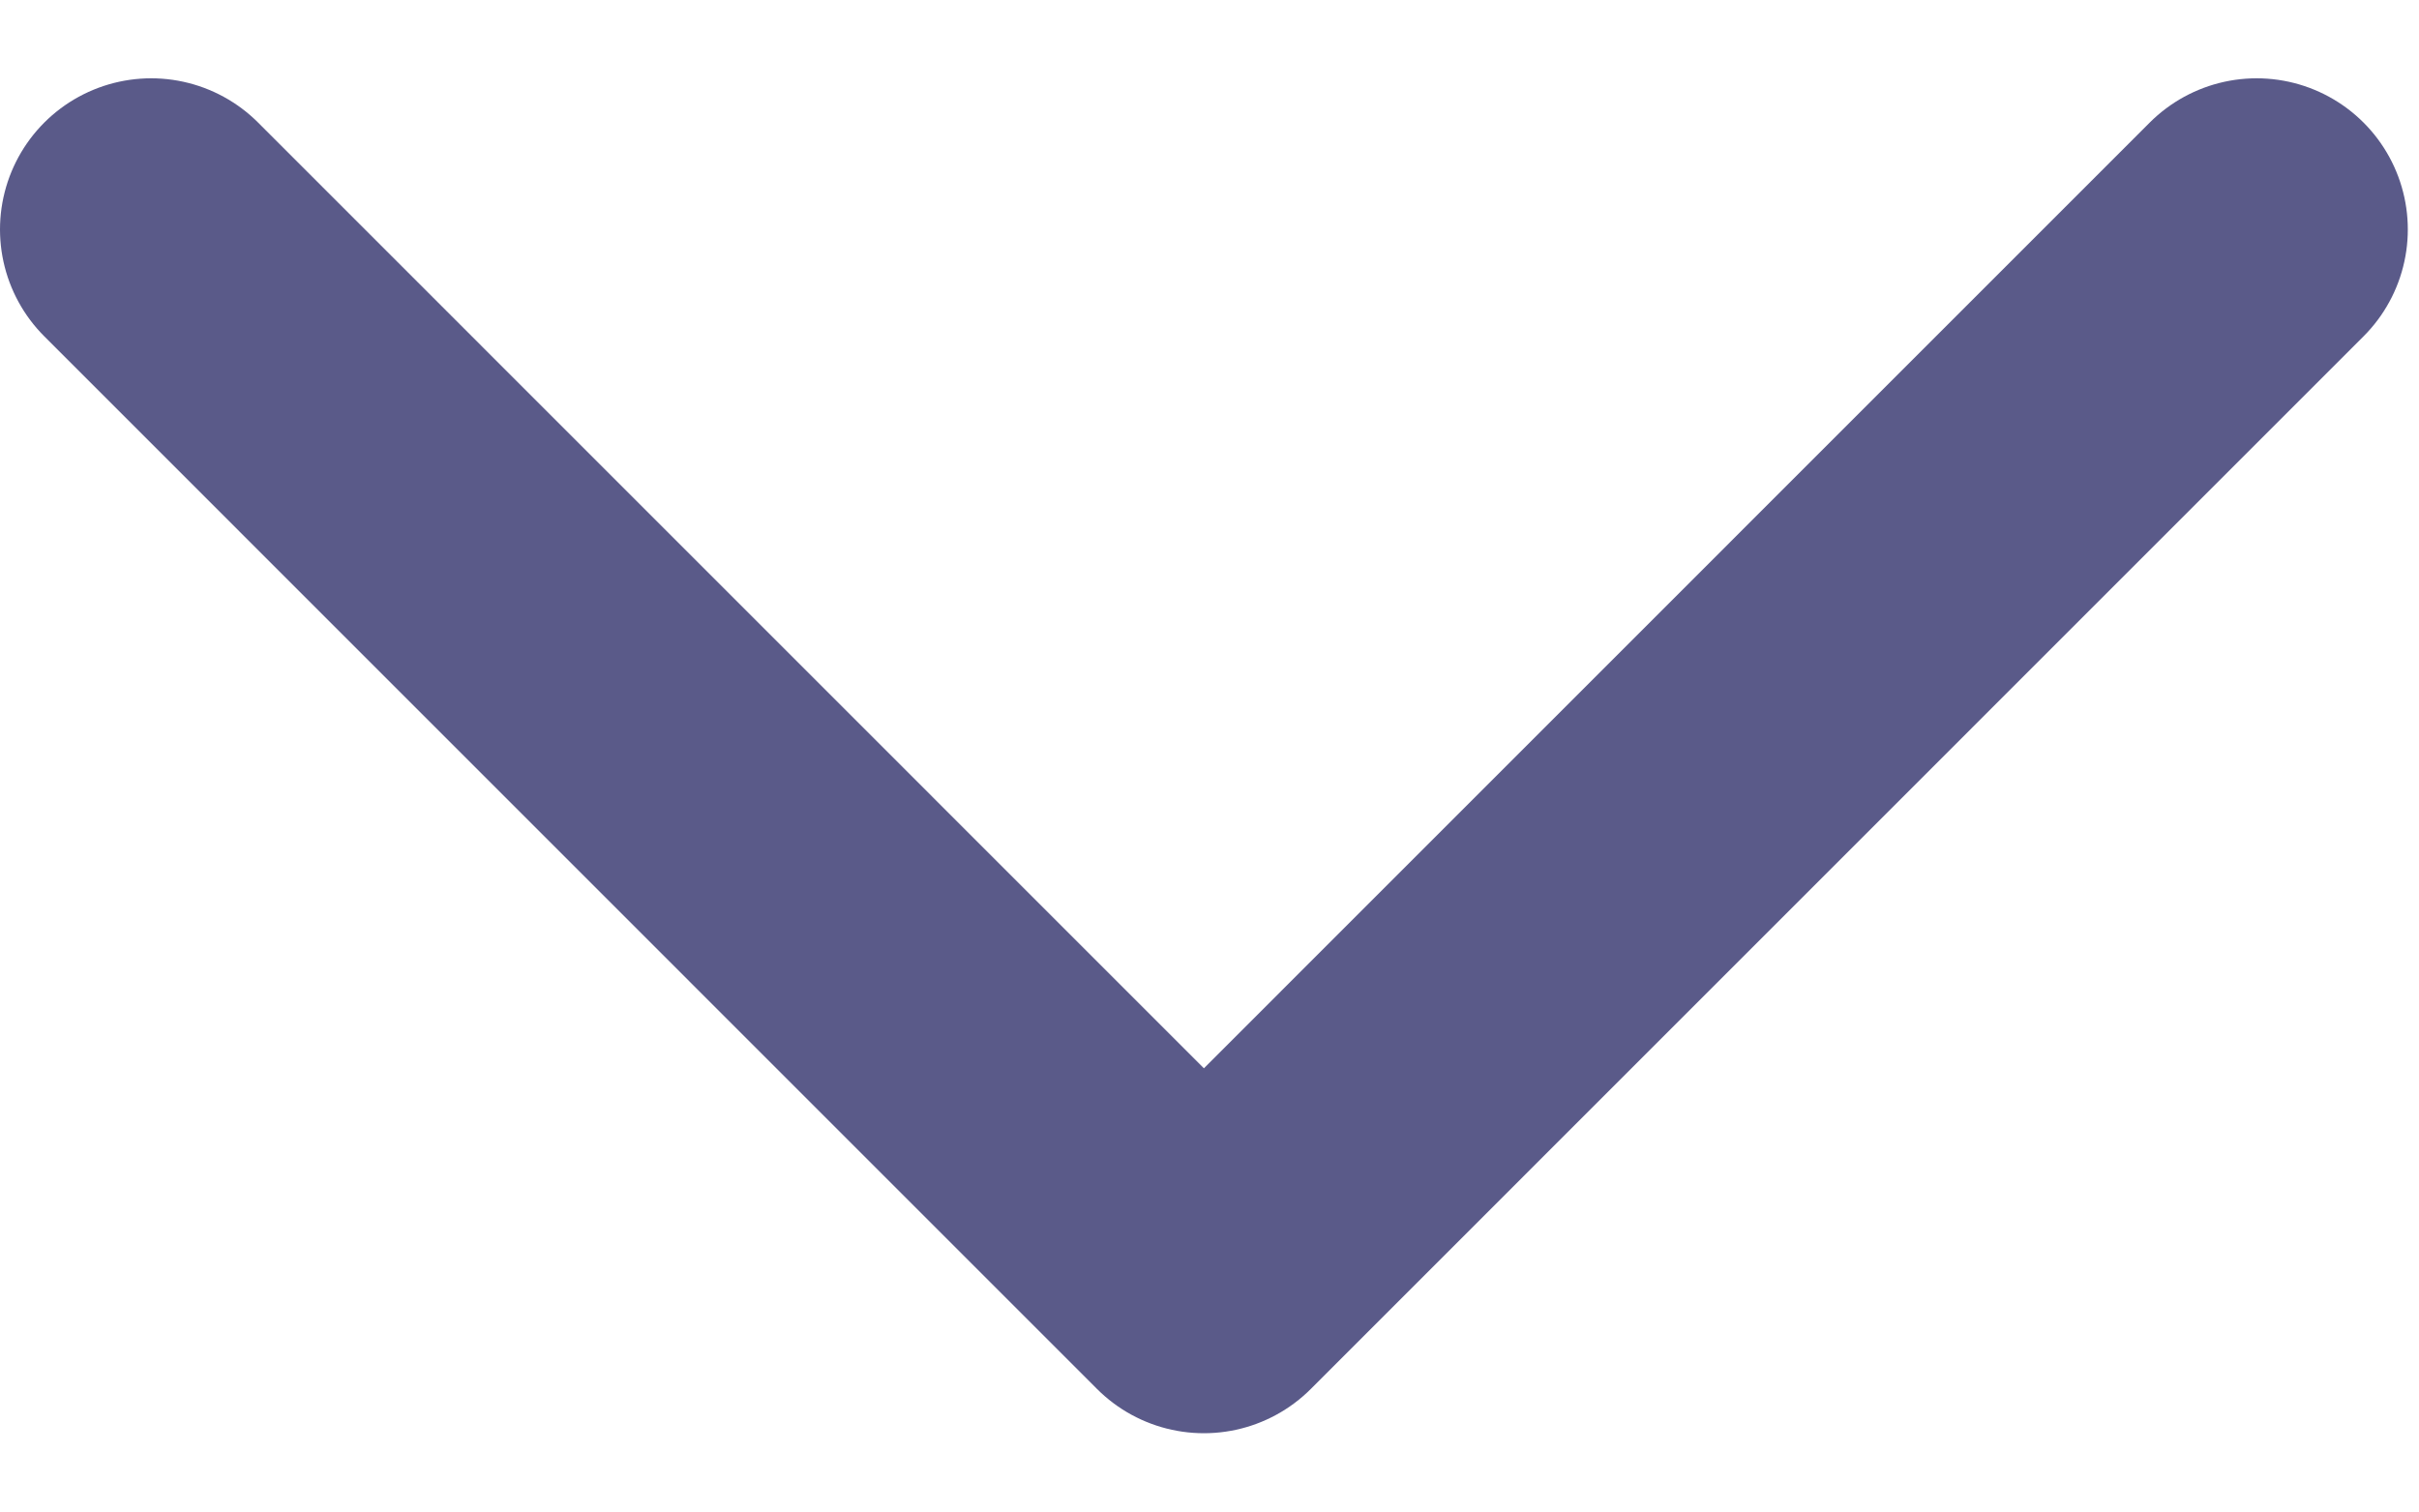
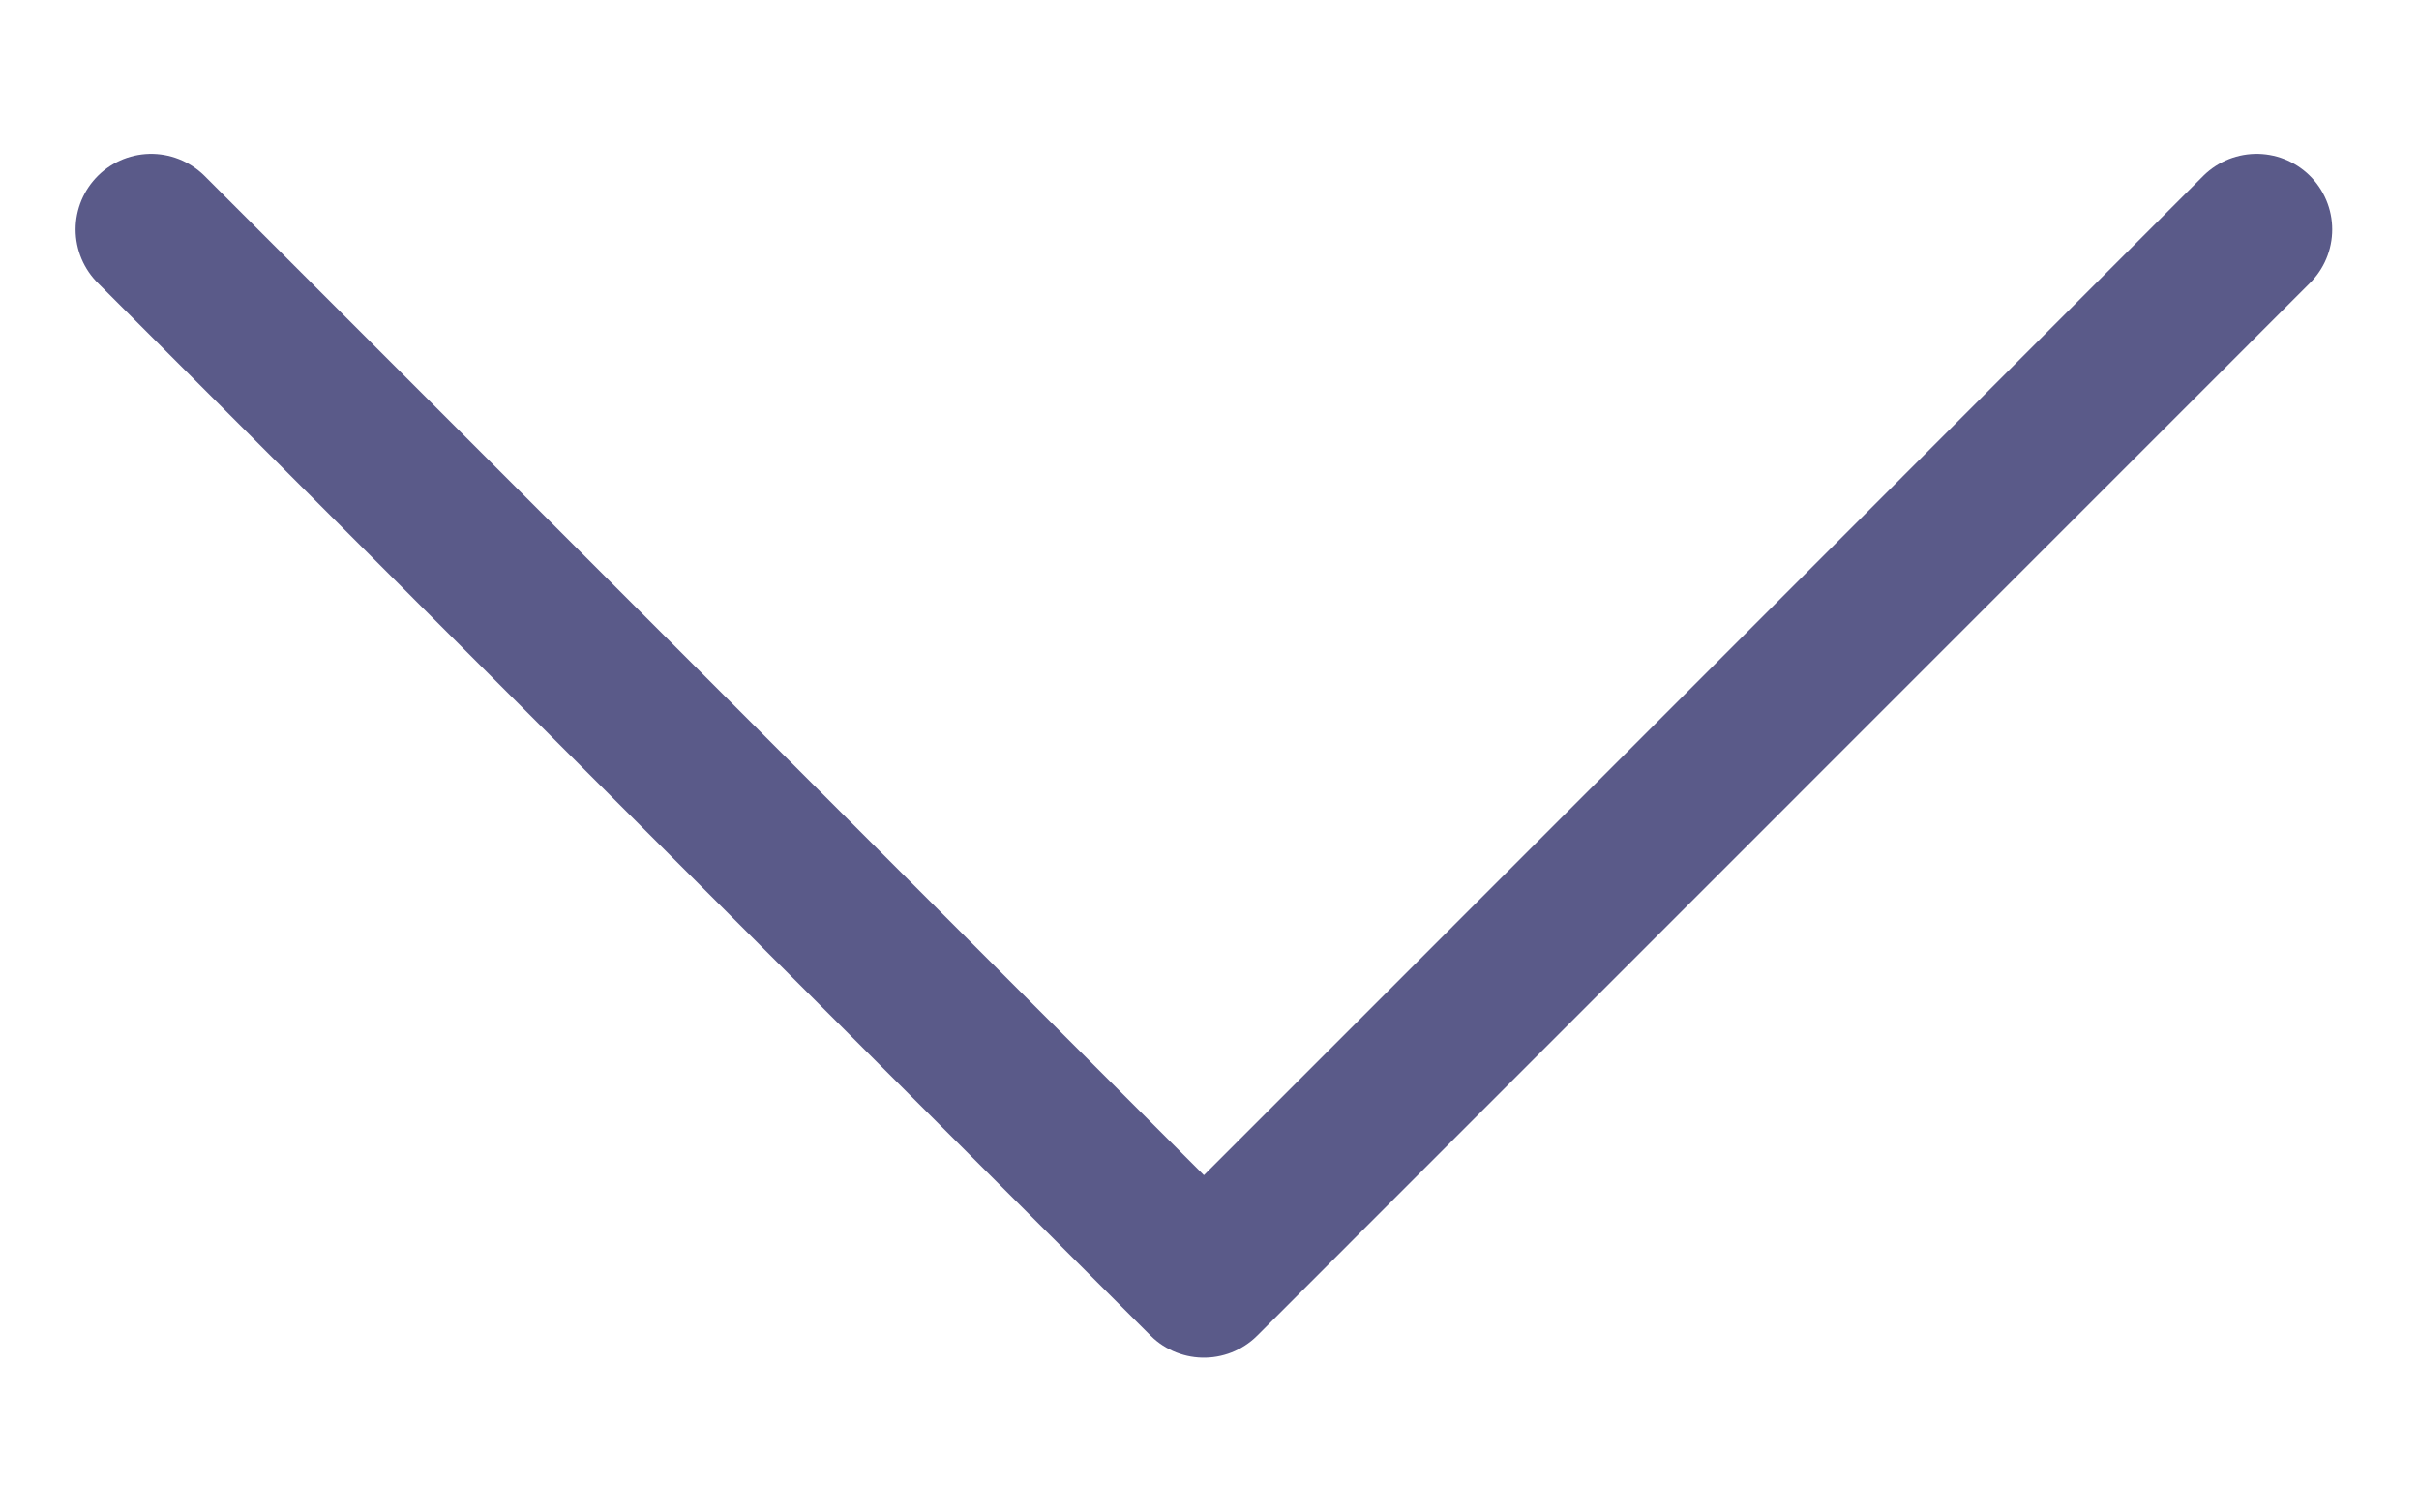
<svg xmlns="http://www.w3.org/2000/svg" width="16" height="10" viewBox="0 0 16 10" fill="none">
-   <path d="M14.926 1.518L7.963 8.482L1 1.518" stroke="#5A5A89" stroke-width="2" stroke-linecap="round" stroke-linejoin="round" />
+   <path d="M14.926 1.518L7.963 8.482L1 1.518" stroke="#5A5A89" strokeWidth="2" stroke-linecap="round" stroke-linejoin="round" />
</svg>
